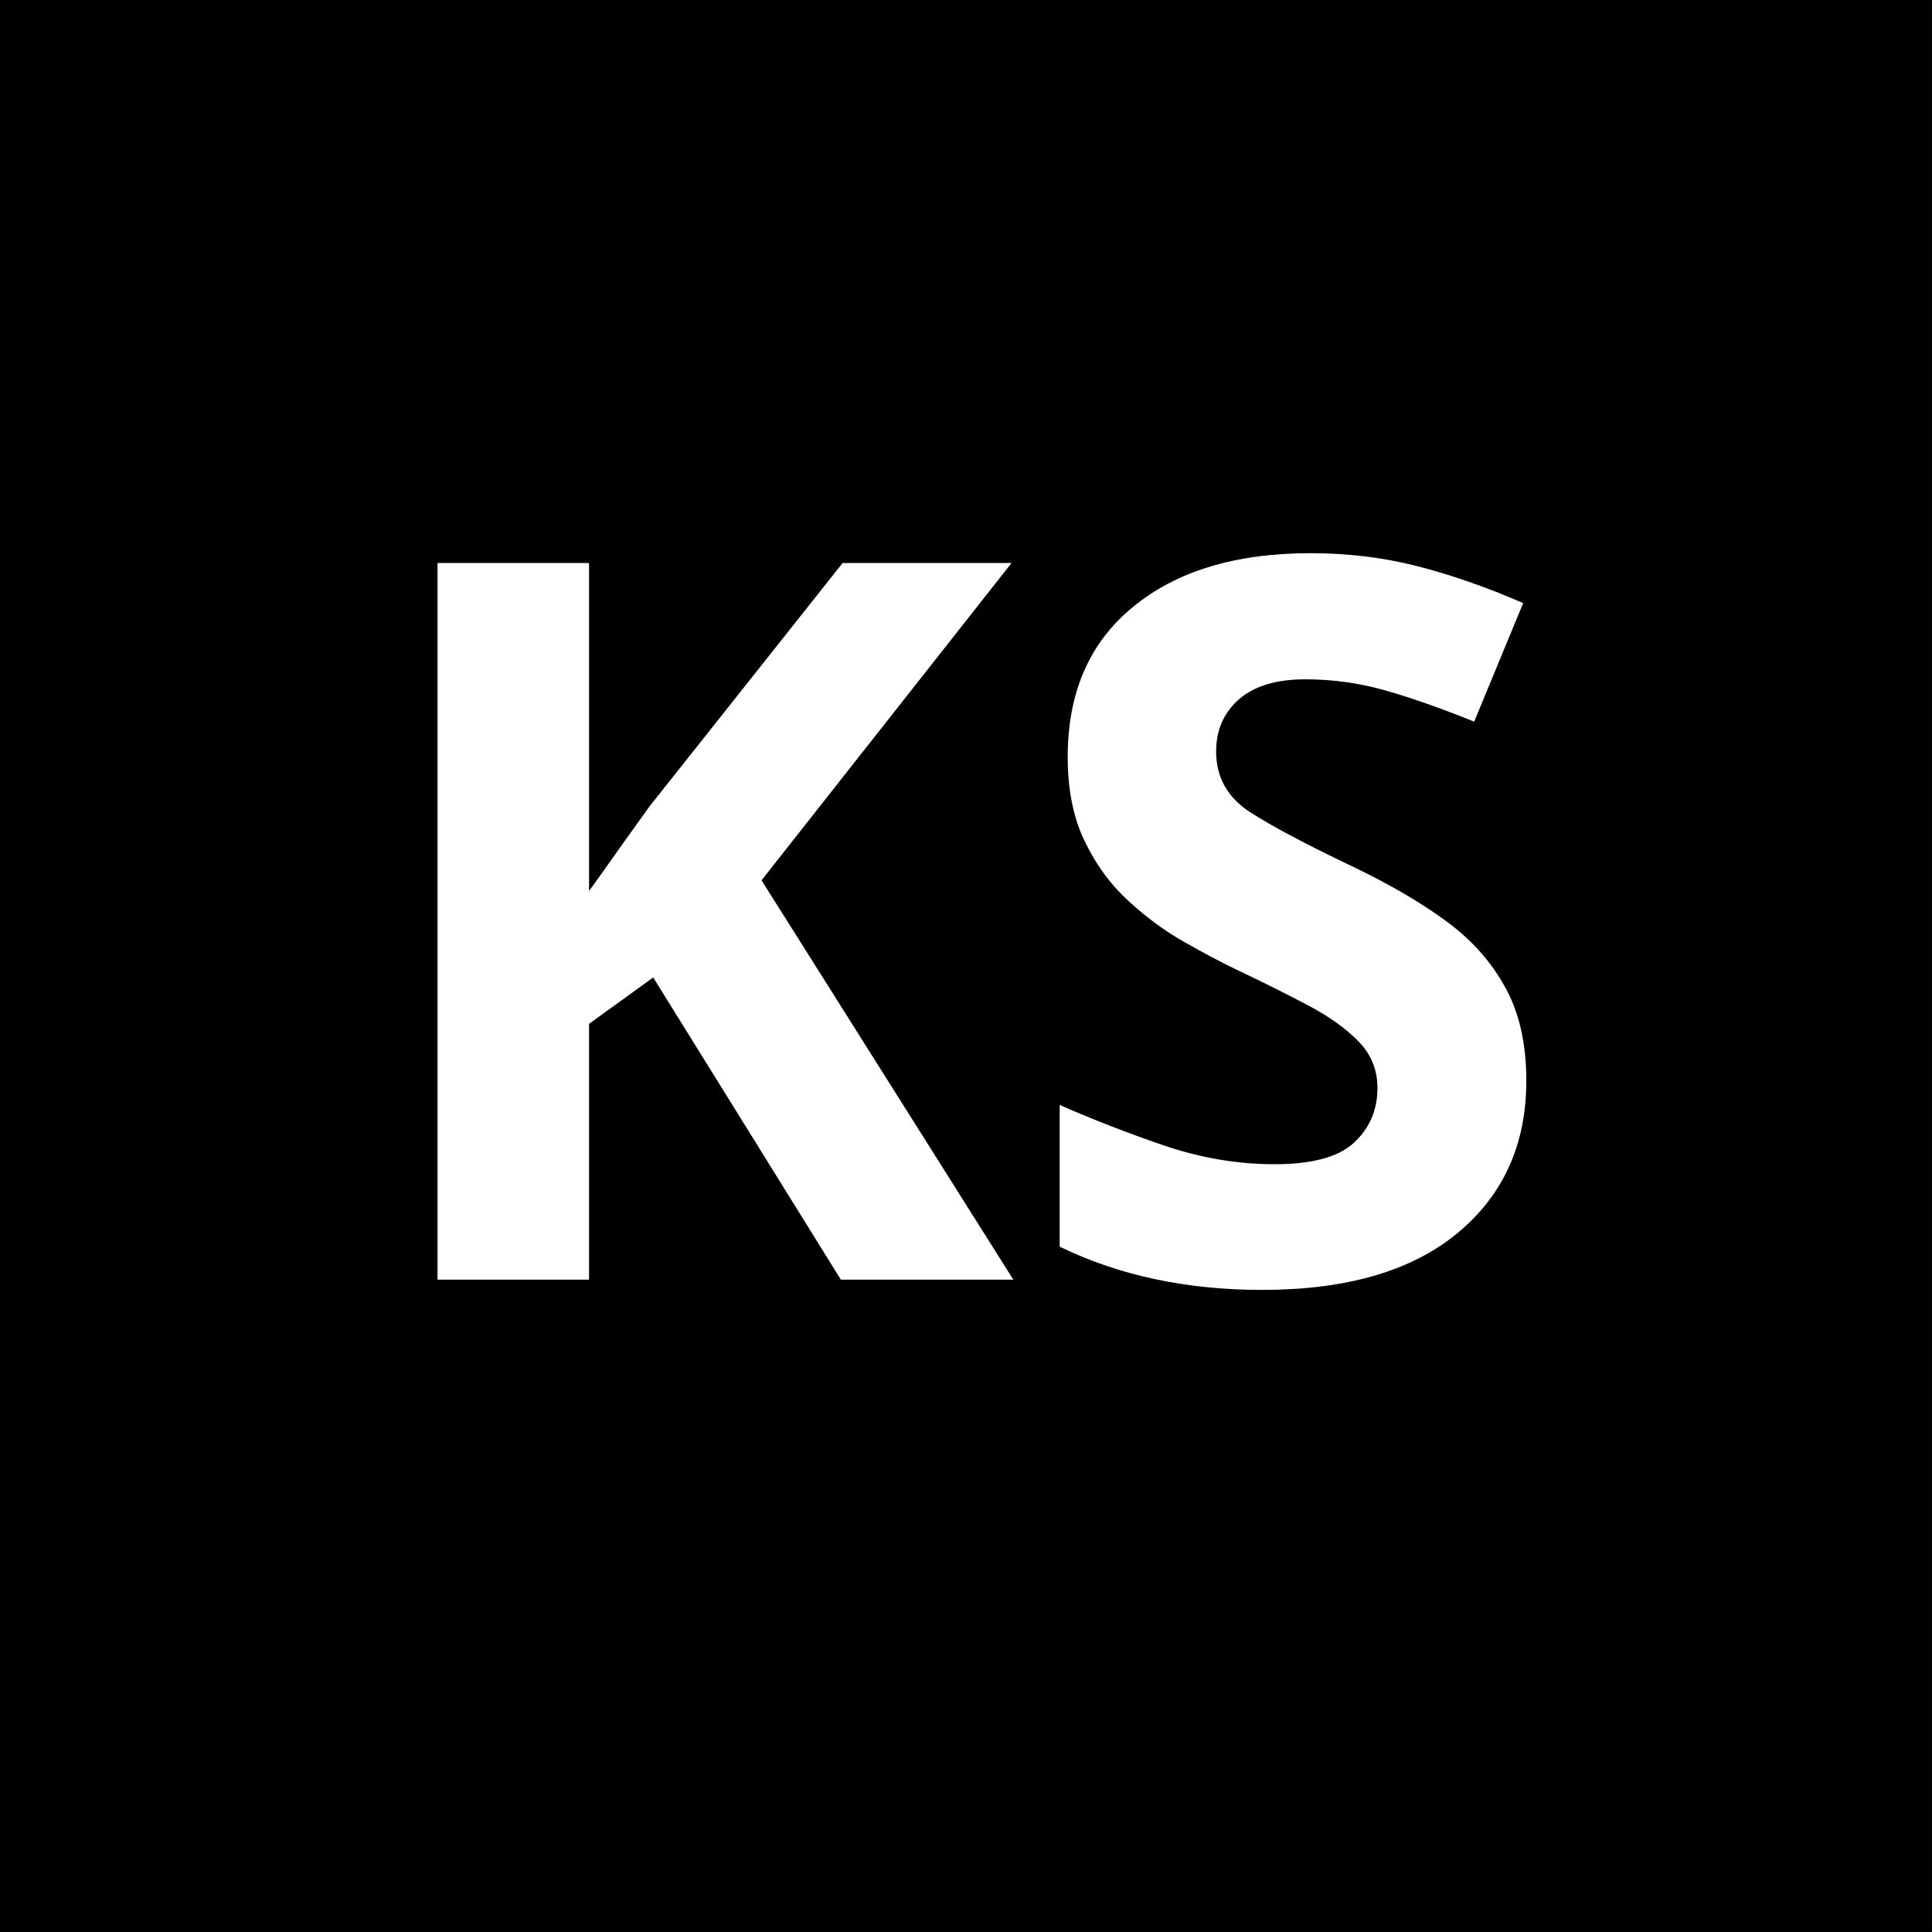
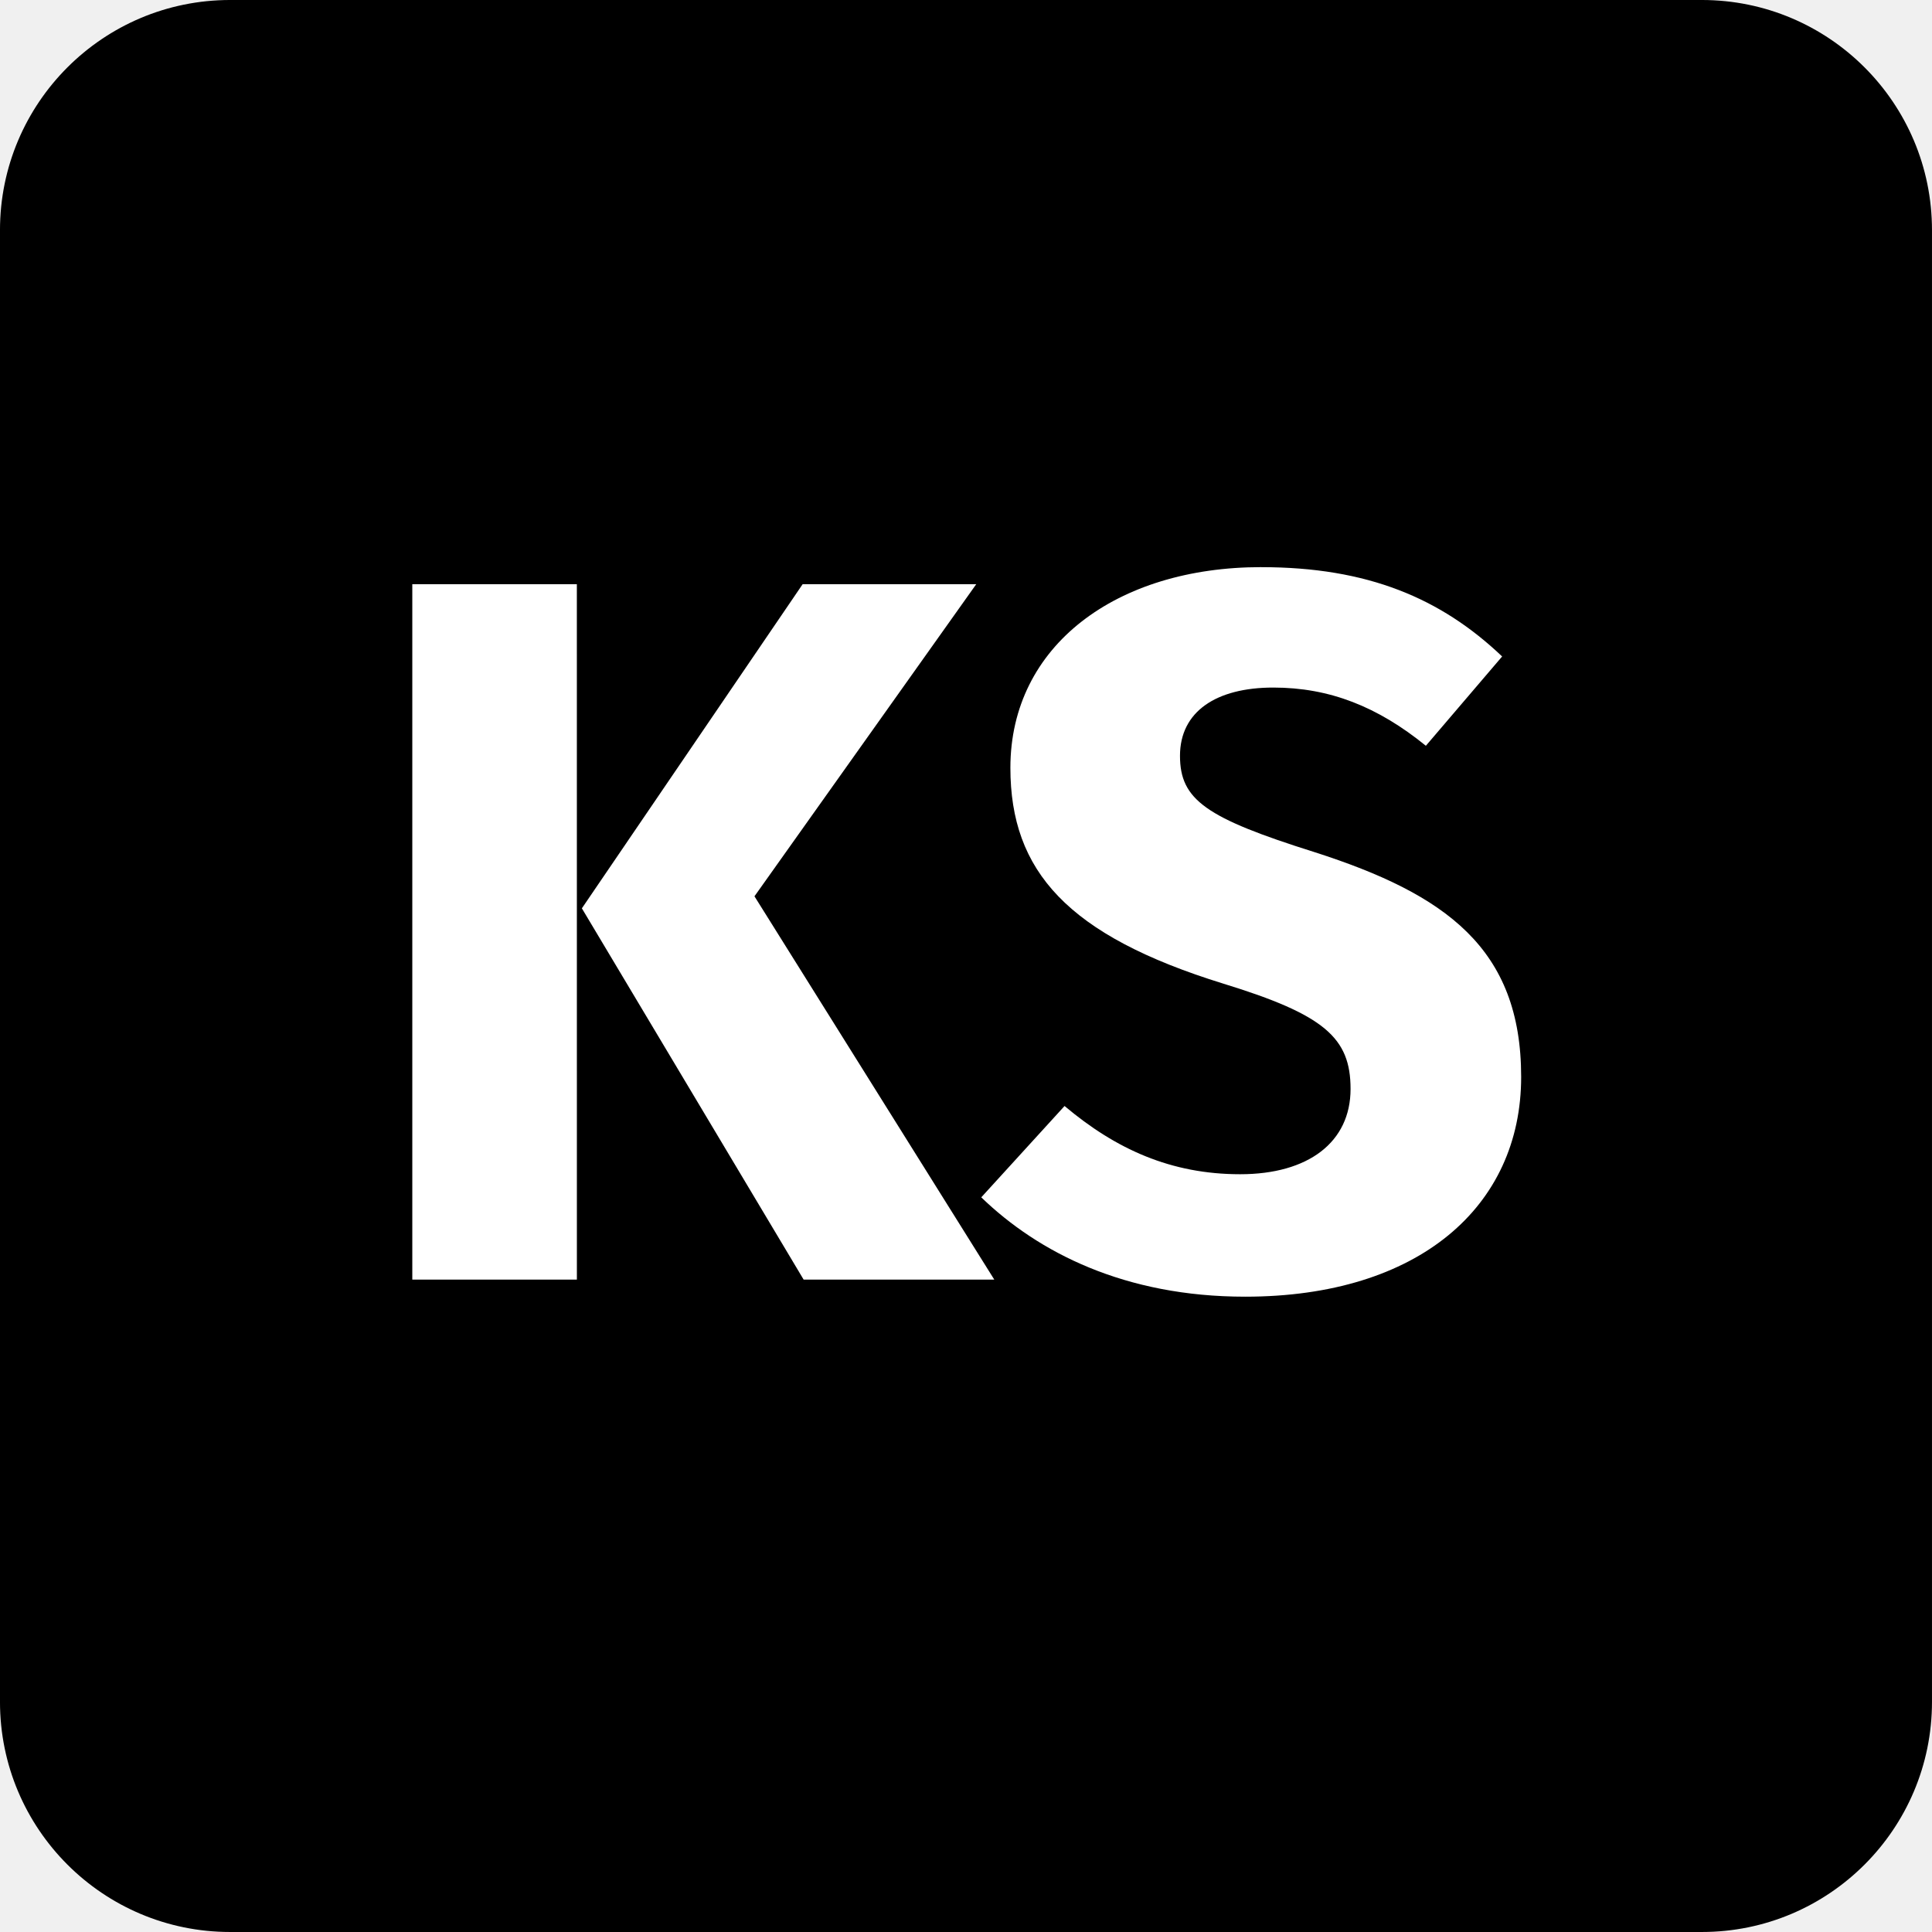
<svg xmlns="http://www.w3.org/2000/svg" width="67.733mm" height="67.733mm" viewBox="0 0 67.733 67.733" version="1.1" id="svg5">
  <defs id="defs2" />
  <g id="layer1" transform="translate(7.541626,-77.93422)">
-     <rect style="fill:#000000;fill-opacity:1;stroke-width:0.099;stroke-linecap:round" id="rect6782-3" width="67.733" height="67.733" x="-7.542" y="77.934" />
-     <text xml:space="preserve" style="font-size:35.181px;line-height:1.25;font-family:sans-serif;letter-spacing:0px;stroke-width:0.88" x="4.626" y="122.796" id="text2623">
-       <tspan id="tspan2621" style="font-style:normal;font-variant:normal;font-weight:bold;font-stretch:normal;font-family:'Fira Sans';-inkscape-font-specification:'Fira Sans Bold';fill:#ffffff;fill-opacity:1;stroke-width:0.88" x="4.626" y="122.796">KS</tspan>
-     </text>
+     <rect style="fill:#000000;fill-opacity:1;stroke-width:0.099;stroke-linecap:round" id="rect6782-3" width="67.733" height="67.733" x="-7.542" y="77.934" ry="8.069" />
+     <g aria-label="KS" id="text2623" style="font-size:35.181px;line-height:1.25;letter-spacing:0px;stroke-width:0.88">
+       <path d="M 12.682,98.415 H 6.913 v 24.381 h 5.77 z m 14.002,0 h -6.086 l -7.74,11.364 7.775,13.017 h 6.684 l -8.408,-13.439 z" style="font-weight:bold;font-family:'Fira Sans';-inkscape-font-specification:'Fira Sans Bold';fill:#ffffff" id="path1868" />
+       <path d="m 36.676,97.817 c -5.066,0 -8.795,2.744 -8.795,7.036 0,3.624 2.005,5.875 7.458,7.564 3.553,1.091 4.468,1.9 4.468,3.694 0,1.865 -1.478,2.99 -3.87,2.99 -2.428,0 -4.362,-0.88 -6.157,-2.392 l -2.92,3.202 c 2.005,1.935 5.031,3.483 9.253,3.483 6.086,0 9.675,-3.166 9.675,-7.705 0,-4.503 -2.639,-6.403 -7.247,-7.881 -3.8,-1.196 -4.714,-1.829 -4.714,-3.377 0,-1.548 1.267,-2.392 3.272,-2.392 1.97,0 3.659,0.668 5.348,2.041 l 2.674,-3.131 c -2.146,-2.041 -4.714,-3.131 -8.444,-3.131 z" style="font-weight:bold;font-family:'Fira Sans';-inkscape-font-specification:'Fira Sans Bold';fill:#ffffff" id="path1870" />
+     </g>
  </g>
</svg>
